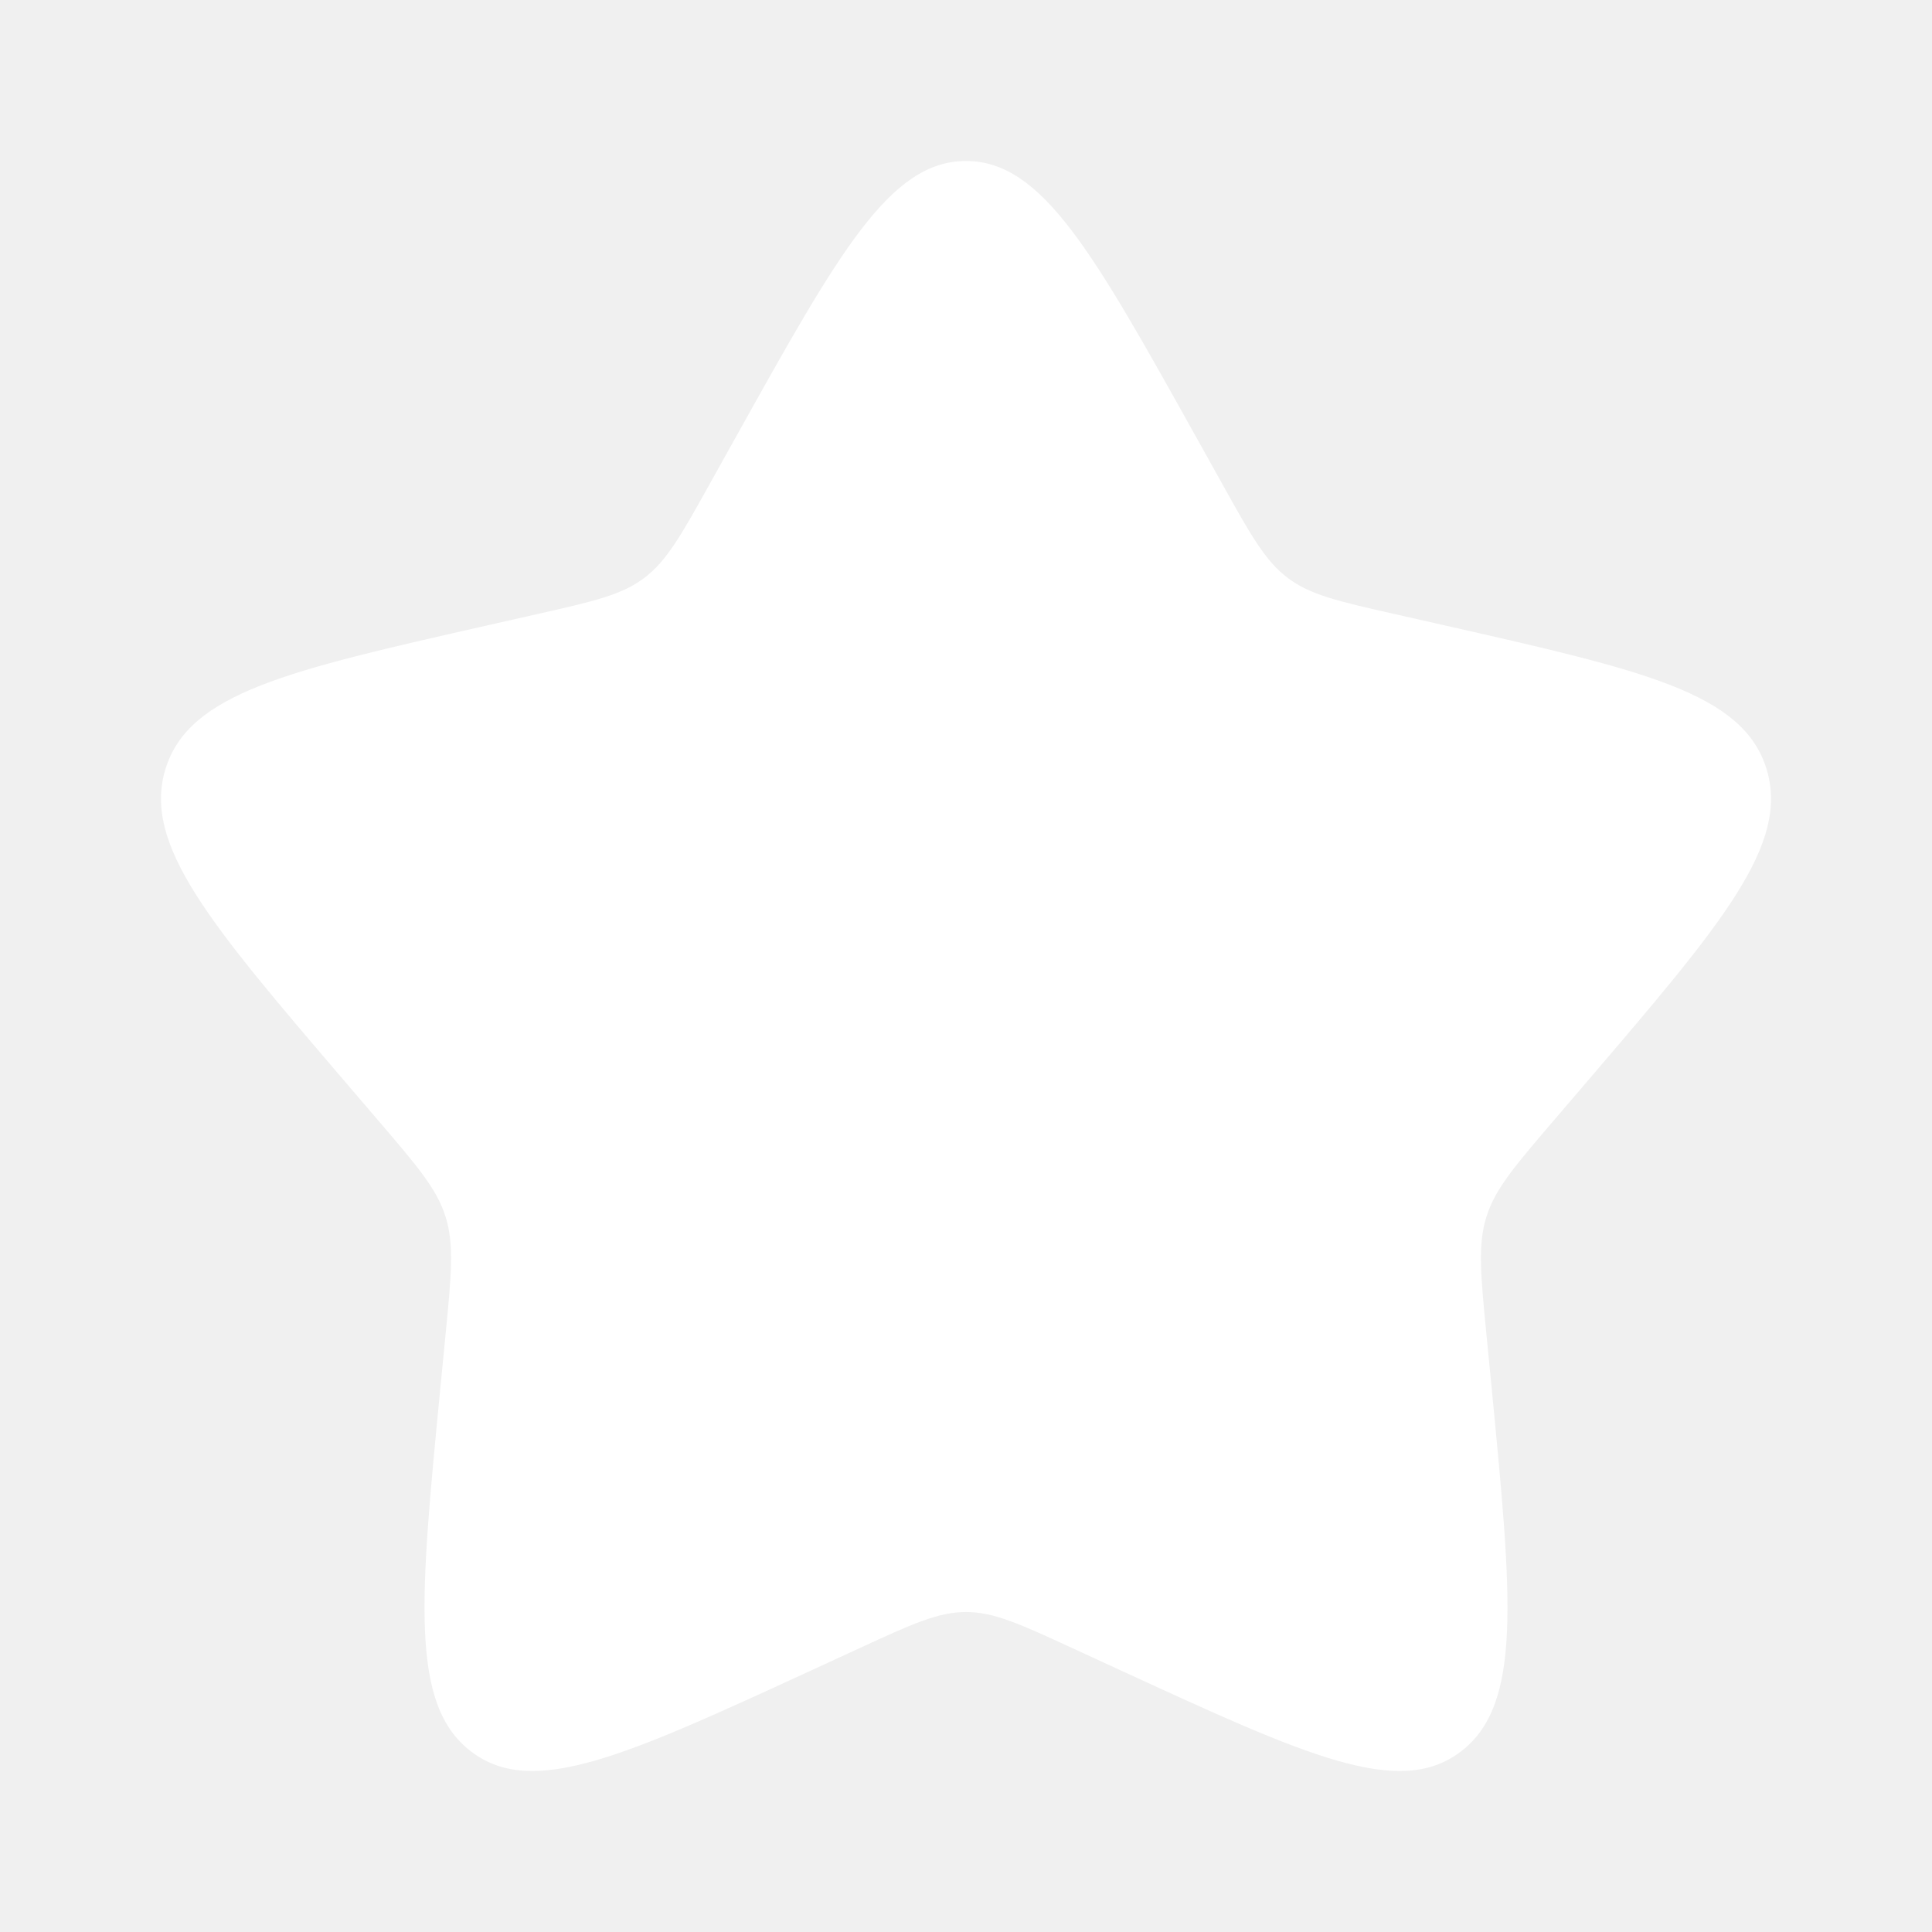
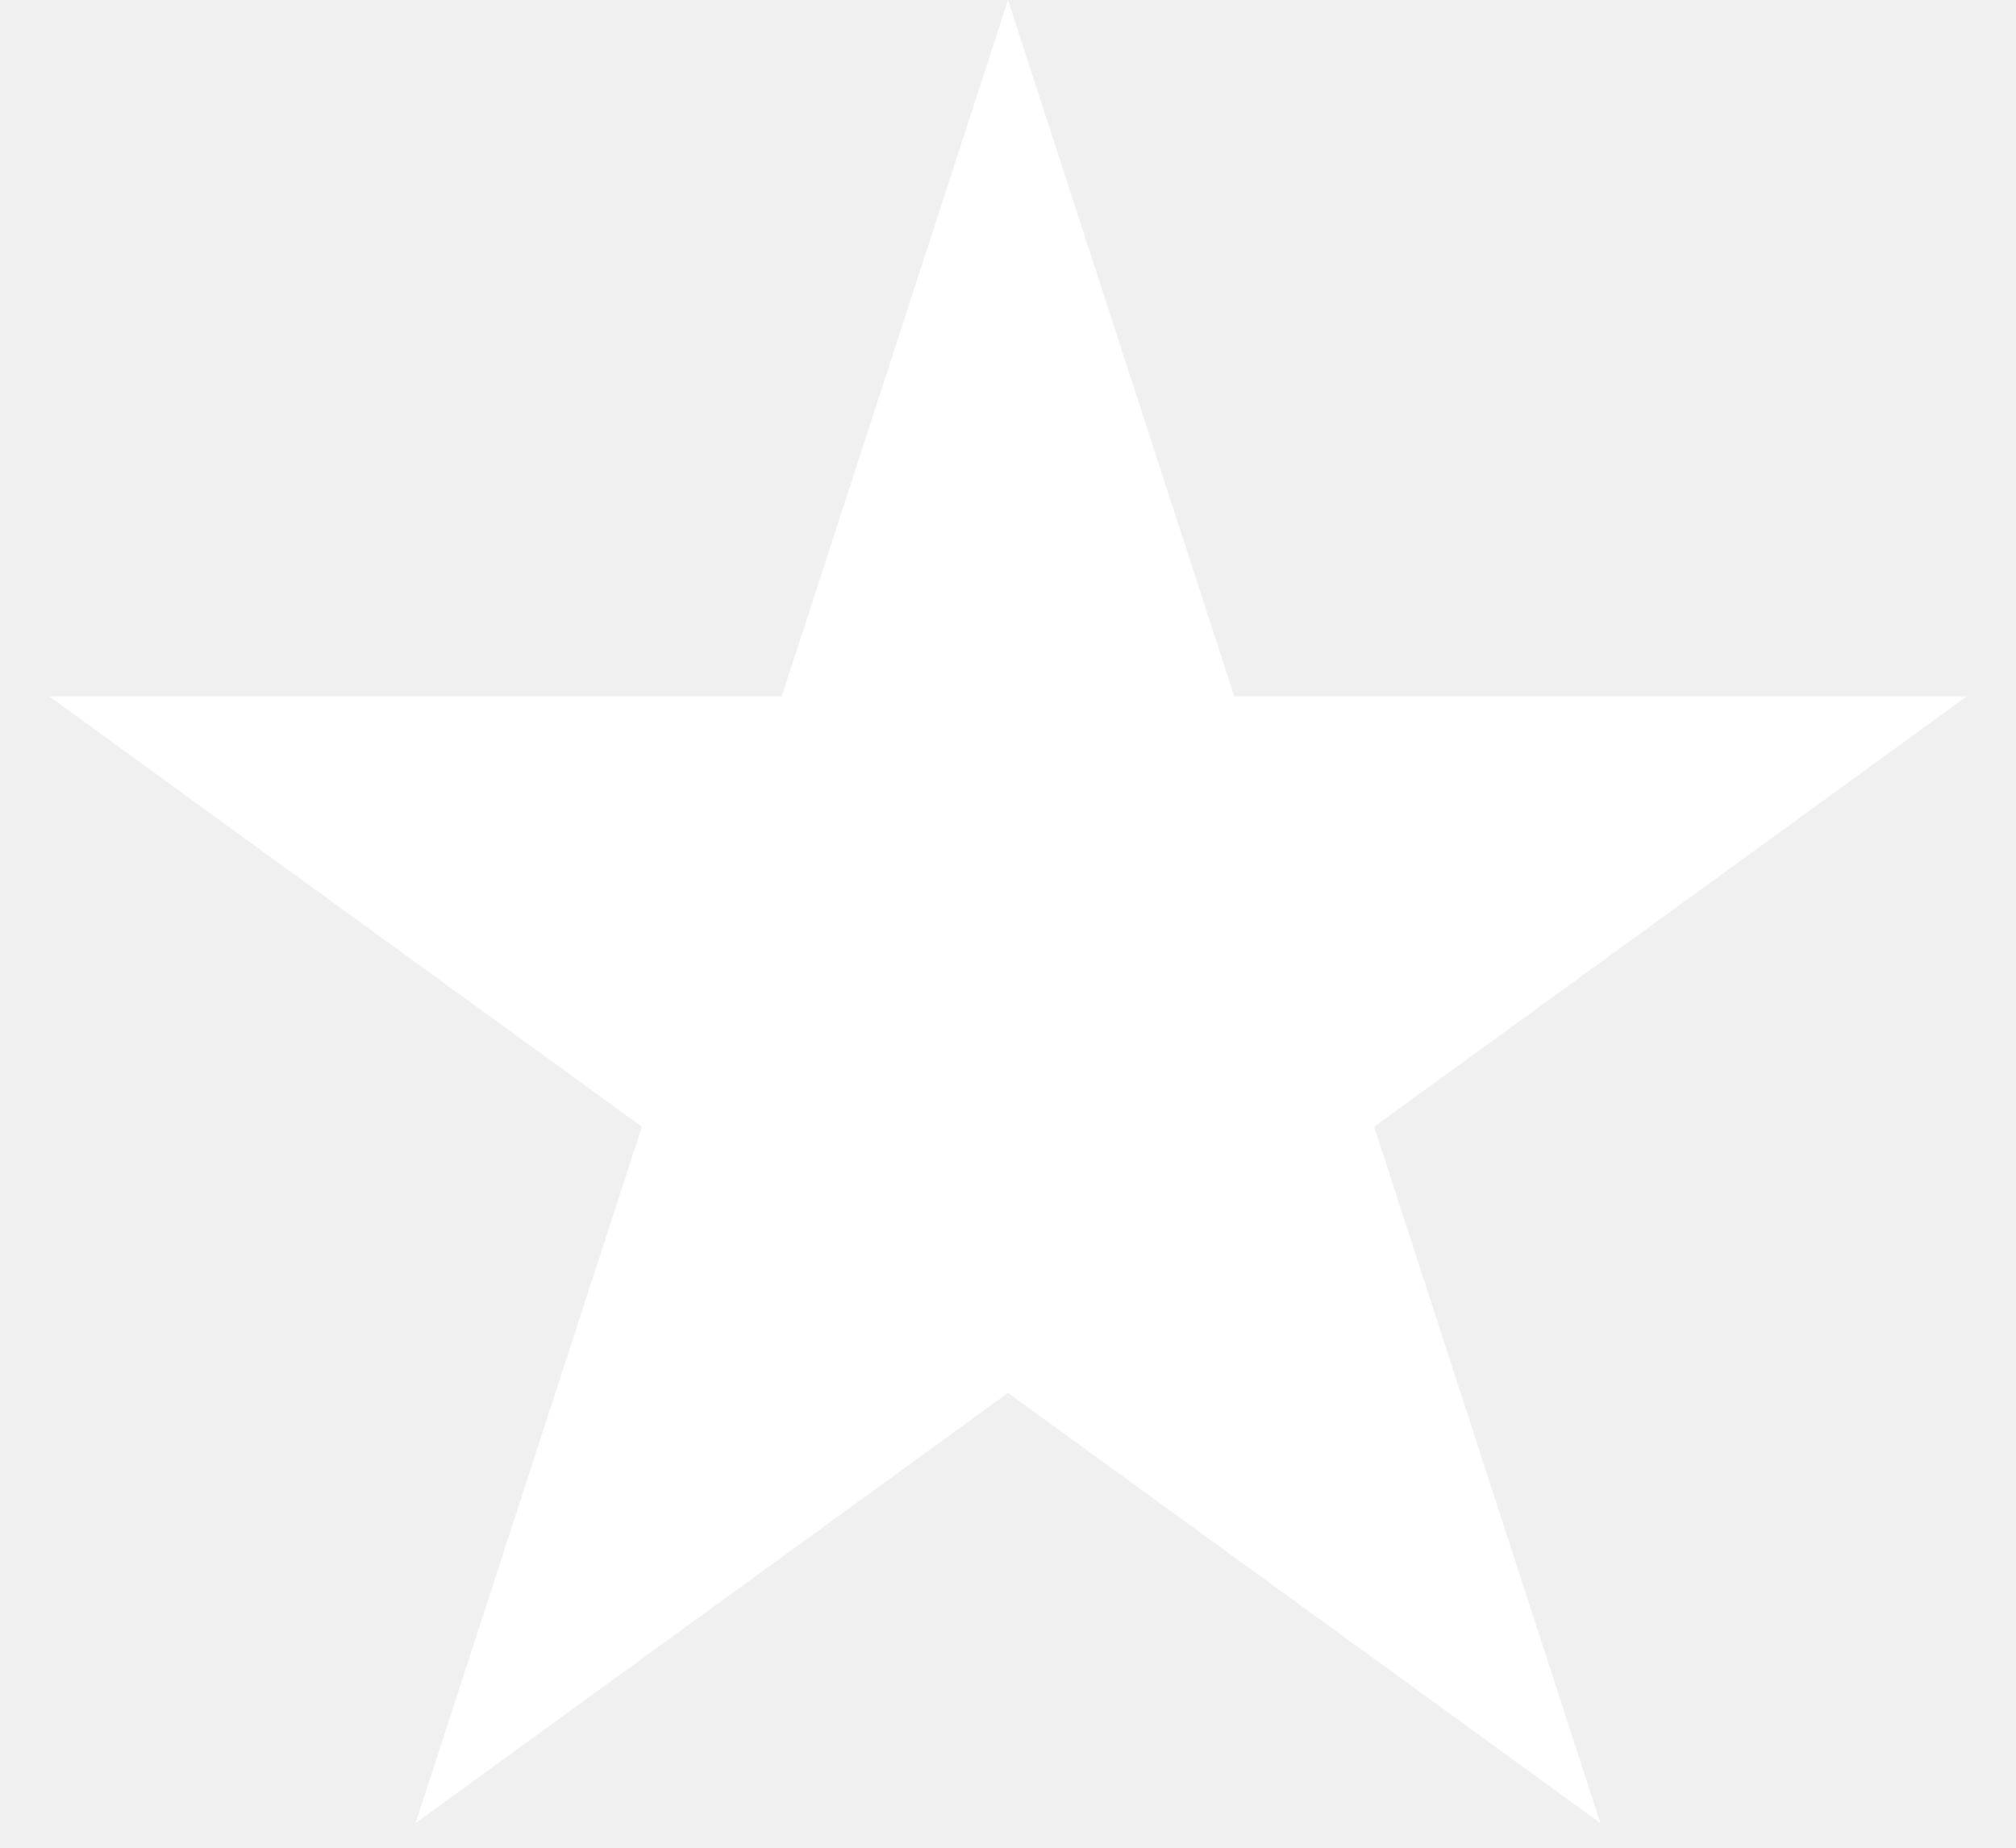
- <svg xmlns="http://www.w3.org/2000/svg" width="20px" height="20px" viewBox="0 0 24 24" fill="none">
-   <g id="SVGRepo_bgCarrier" stroke-width="0" />
-   <g id="SVGRepo_tracerCarrier" stroke-linecap="round" stroke-linejoin="round" />
-   <g id="SVGRepo_iconCarrier">
-     <path d="M9.153 5.408C10.42 3.136 11.053 2 12 2C12.947 2 13.58 3.136 14.847 5.408L15.175 5.996C15.534 6.642 15.714 6.965 15.995 7.178C16.276 7.391 16.625 7.47 17.324 7.628L17.96 7.772C20.42 8.329 21.65 8.607 21.943 9.548C22.235 10.489 21.397 11.469 19.72 13.43L19.286 13.937C18.81 14.494 18.571 14.773 18.464 15.118C18.357 15.462 18.393 15.834 18.465 16.578L18.531 17.254C18.784 19.871 18.911 21.179 18.145 21.76C17.379 22.342 16.227 21.811 13.924 20.751L13.329 20.477C12.674 20.175 12.347 20.025 12 20.025C11.653 20.025 11.326 20.175 10.671 20.477L10.076 20.751C7.773 21.811 6.621 22.342 5.855 21.76C5.089 21.179 5.216 19.871 5.469 17.254L5.535 16.578C5.607 15.834 5.643 15.462 5.536 15.118C5.429 14.773 5.19 14.494 4.714 13.937L4.28 13.43C2.603 11.469 1.765 10.489 2.057 9.548C2.35 8.607 3.58 8.329 6.04 7.772L6.676 7.628C7.375 7.47 7.724 7.391 8.005 7.178C8.286 6.965 8.466 6.642 8.825 5.996L9.153 5.408Z" fill="#fff" />
-   </g>
+ <svg xmlns="http://www.w3.org/2000/svg" width="24" height="22" viewBox="0 0 24 22" fill="none">
+   <path d="M12 0L14.694 8.292H23.413L16.359 13.416L19.053 21.708L12 16.584L4.947 21.708L7.641 13.416L0.587 8.292H9.306L12 0Z" fill="white" />
</svg>
